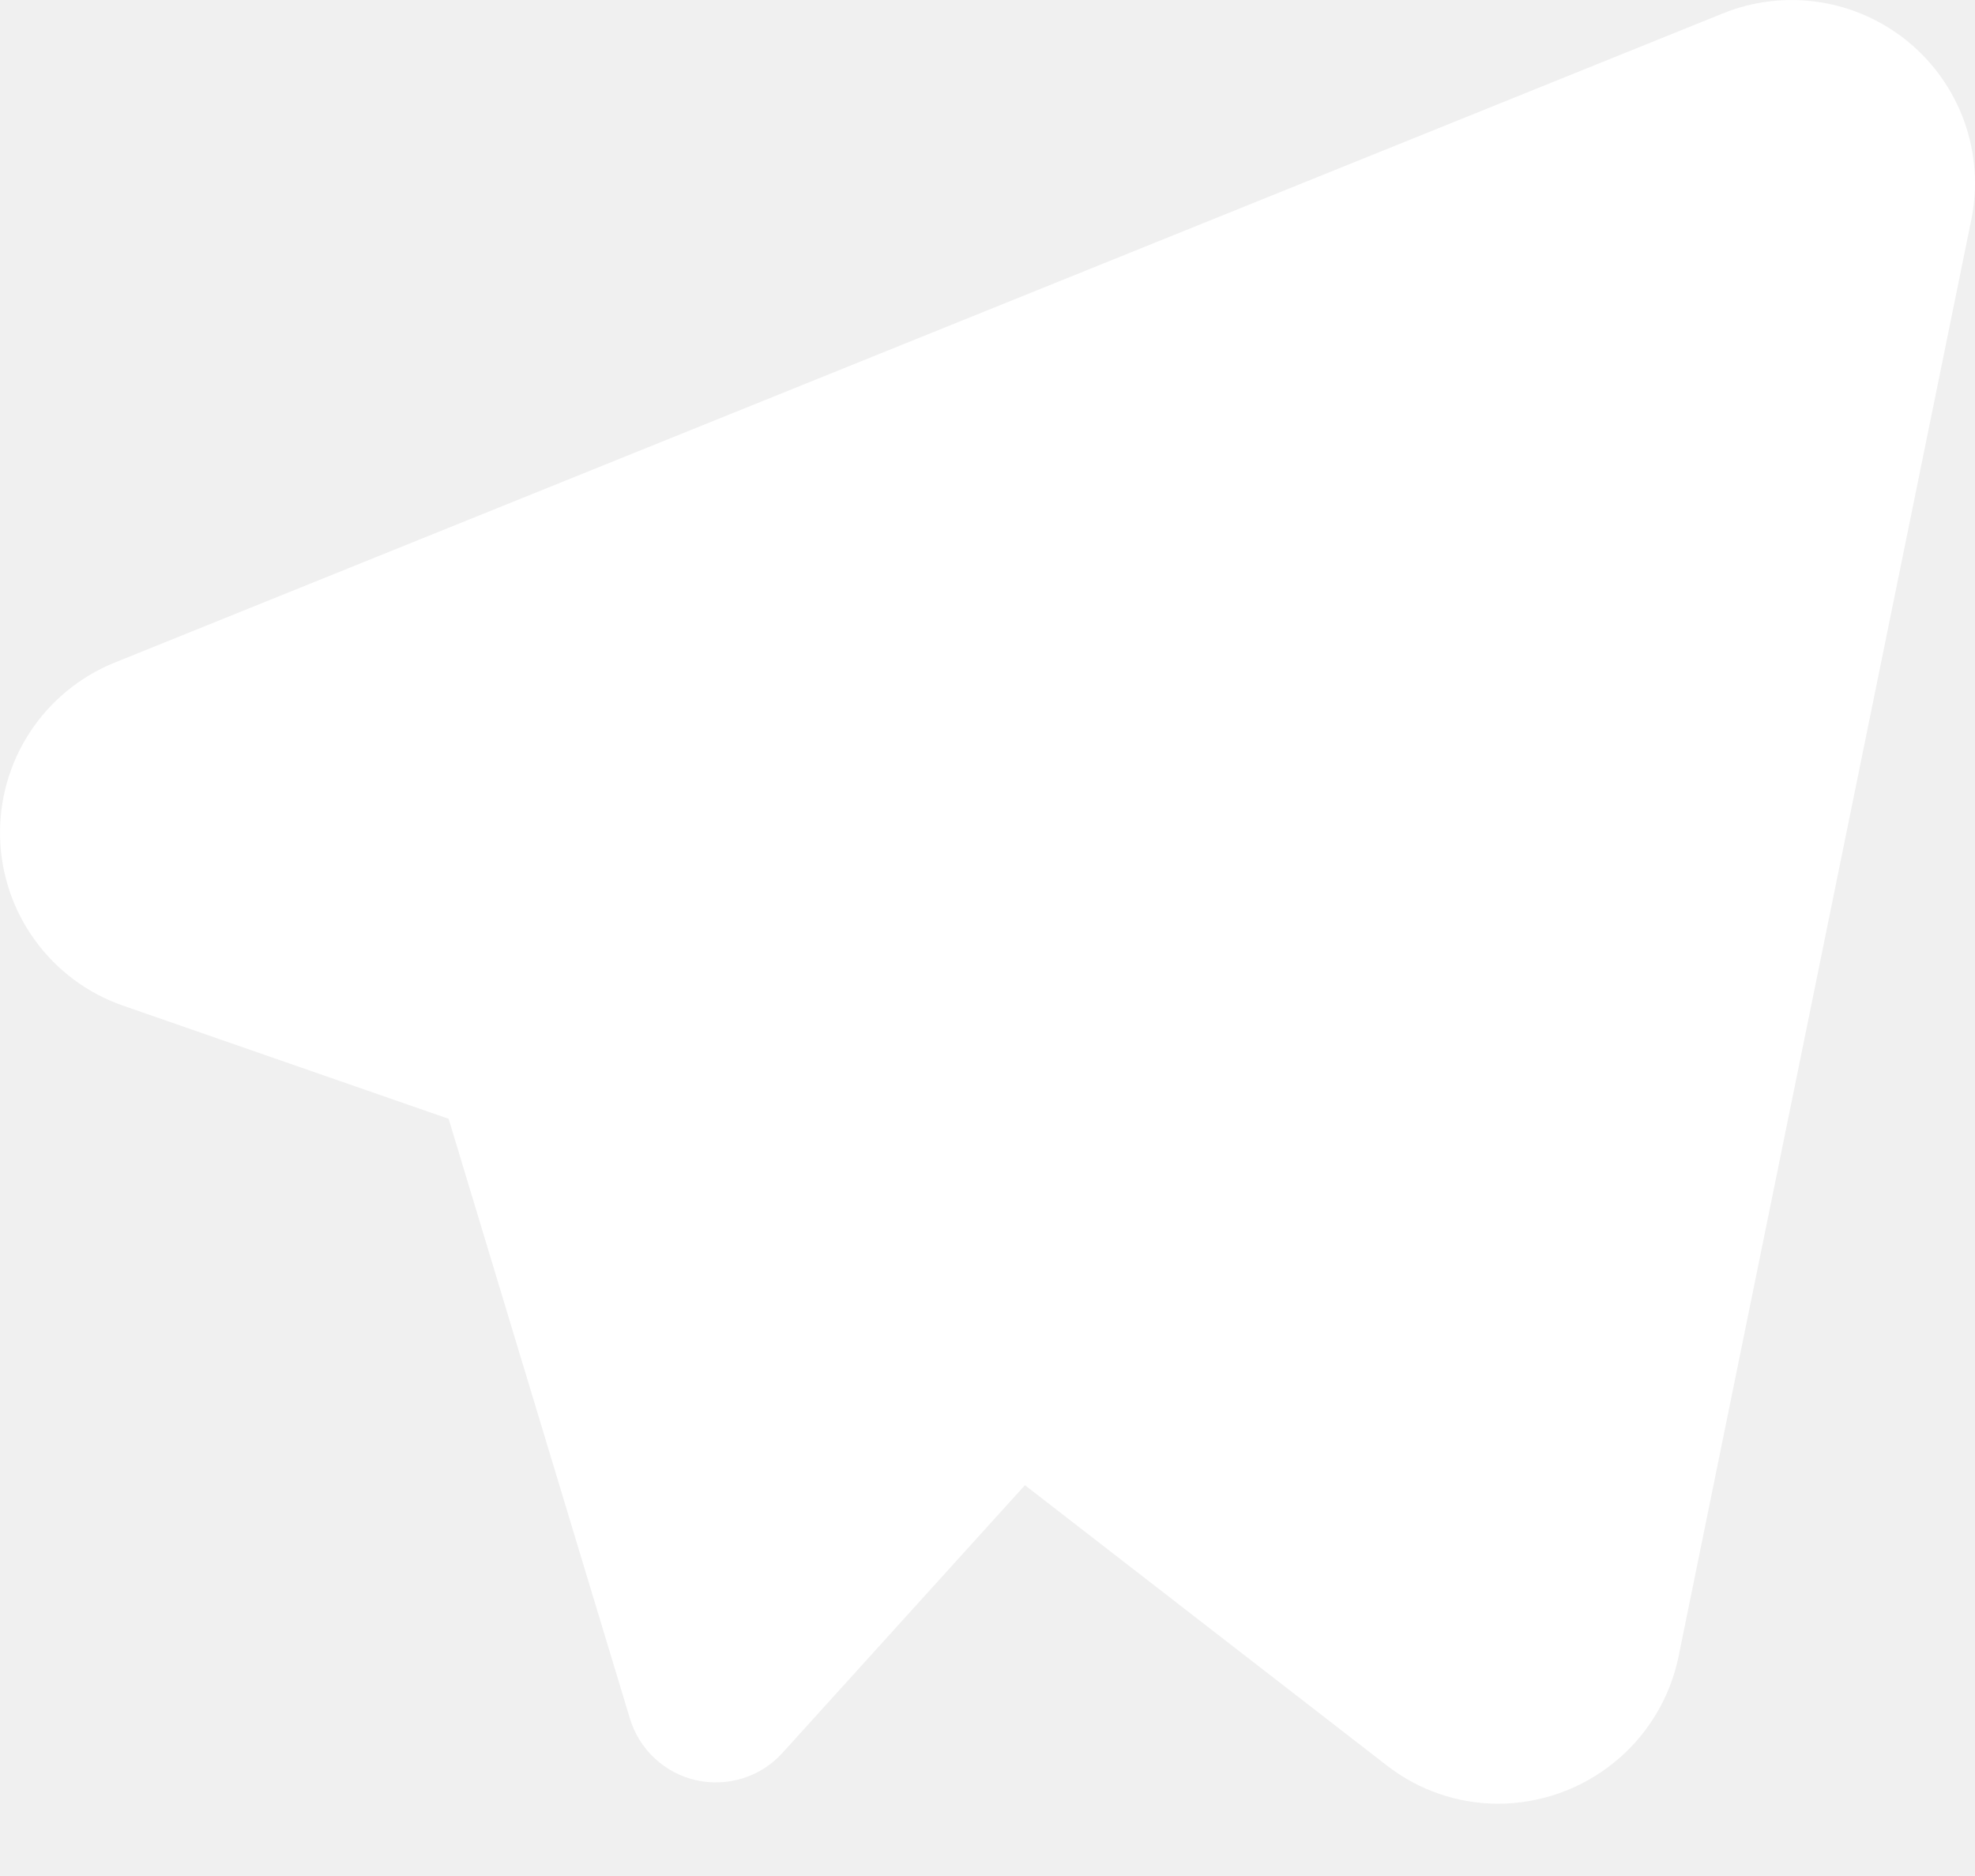
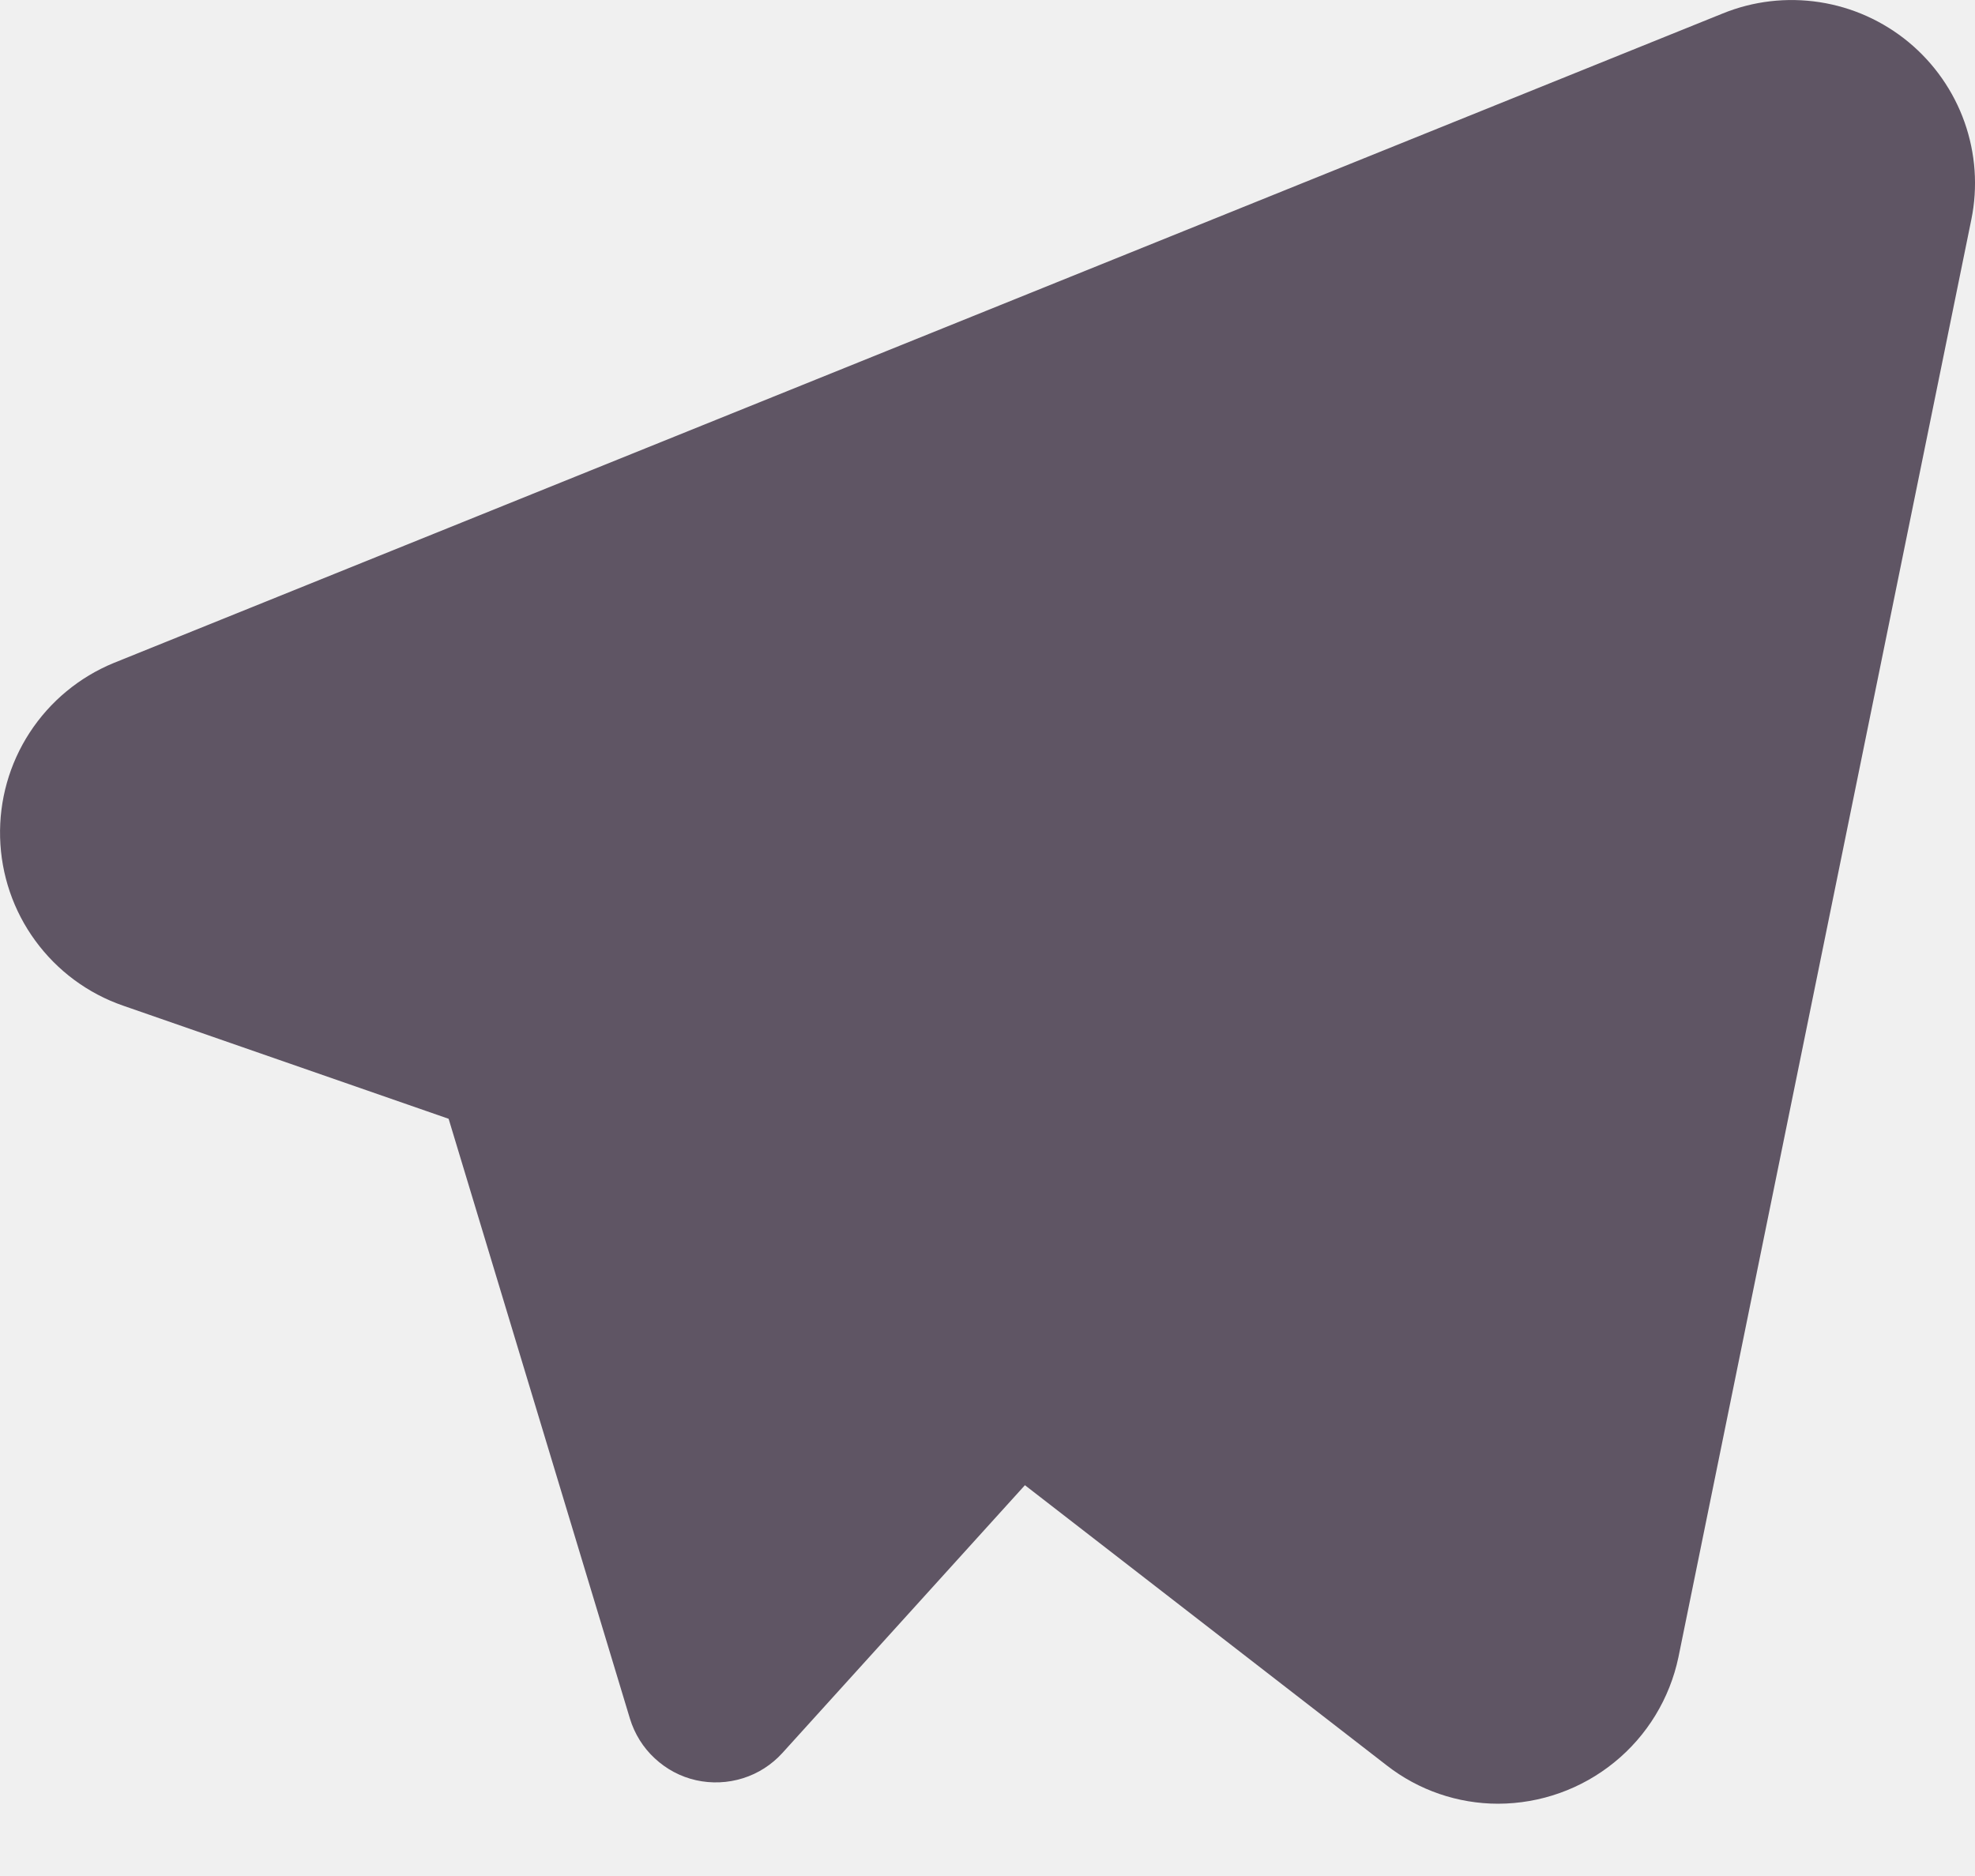
<svg xmlns="http://www.w3.org/2000/svg" width="20" height="19" viewBox="0 0 20 19" fill="none">
-   <path d="M15.172 18.268C14.763 18.268 14.366 18.132 14.043 17.88L10.379 15.042L7.923 17.754C7.815 17.873 7.677 17.962 7.523 18.01C7.37 18.058 7.206 18.065 7.049 18.03C6.892 17.995 6.748 17.918 6.63 17.808C6.512 17.699 6.426 17.56 6.379 17.406L4.543 11.331L1.246 10.185C0.89 10.062 0.58 9.832 0.358 9.528C0.135 9.224 0.011 8.859 0.001 8.482C-0.009 8.105 0.095 7.735 0.301 7.419C0.507 7.103 0.804 6.857 1.153 6.714L17.444 0.137C17.755 0.01 18.094 -0.029 18.426 0.022C18.758 0.073 19.069 0.213 19.328 0.427C19.586 0.641 19.782 0.921 19.894 1.237C20.006 1.554 20.03 1.894 19.963 2.223L16.997 16.783C16.909 17.202 16.68 17.579 16.347 17.849C16.015 18.119 15.6 18.267 15.171 18.268L15.172 18.268Z" fill="white" />
+   <path d="M15.172 18.268C14.763 18.268 14.366 18.132 14.043 17.88L10.379 15.042L7.923 17.754C7.815 17.873 7.677 17.962 7.523 18.01C7.37 18.058 7.206 18.065 7.049 18.03C6.892 17.995 6.748 17.918 6.63 17.808C6.512 17.699 6.426 17.56 6.379 17.406L4.543 11.331L1.246 10.185C0.89 10.062 0.58 9.832 0.358 9.528C0.135 9.224 0.011 8.859 0.001 8.482C-0.009 8.105 0.095 7.735 0.301 7.419C0.507 7.103 0.804 6.857 1.153 6.714L17.444 0.137C17.755 0.01 18.094 -0.029 18.426 0.022C18.758 0.073 19.069 0.213 19.328 0.427C19.586 0.641 19.782 0.921 19.894 1.237C20.006 1.554 20.03 1.894 19.963 2.223L16.997 16.783C16.909 17.202 16.68 17.579 16.347 17.849C16.015 18.119 15.6 18.267 15.171 18.268L15.172 18.268Z" fill="#5F5564" />
</svg>
